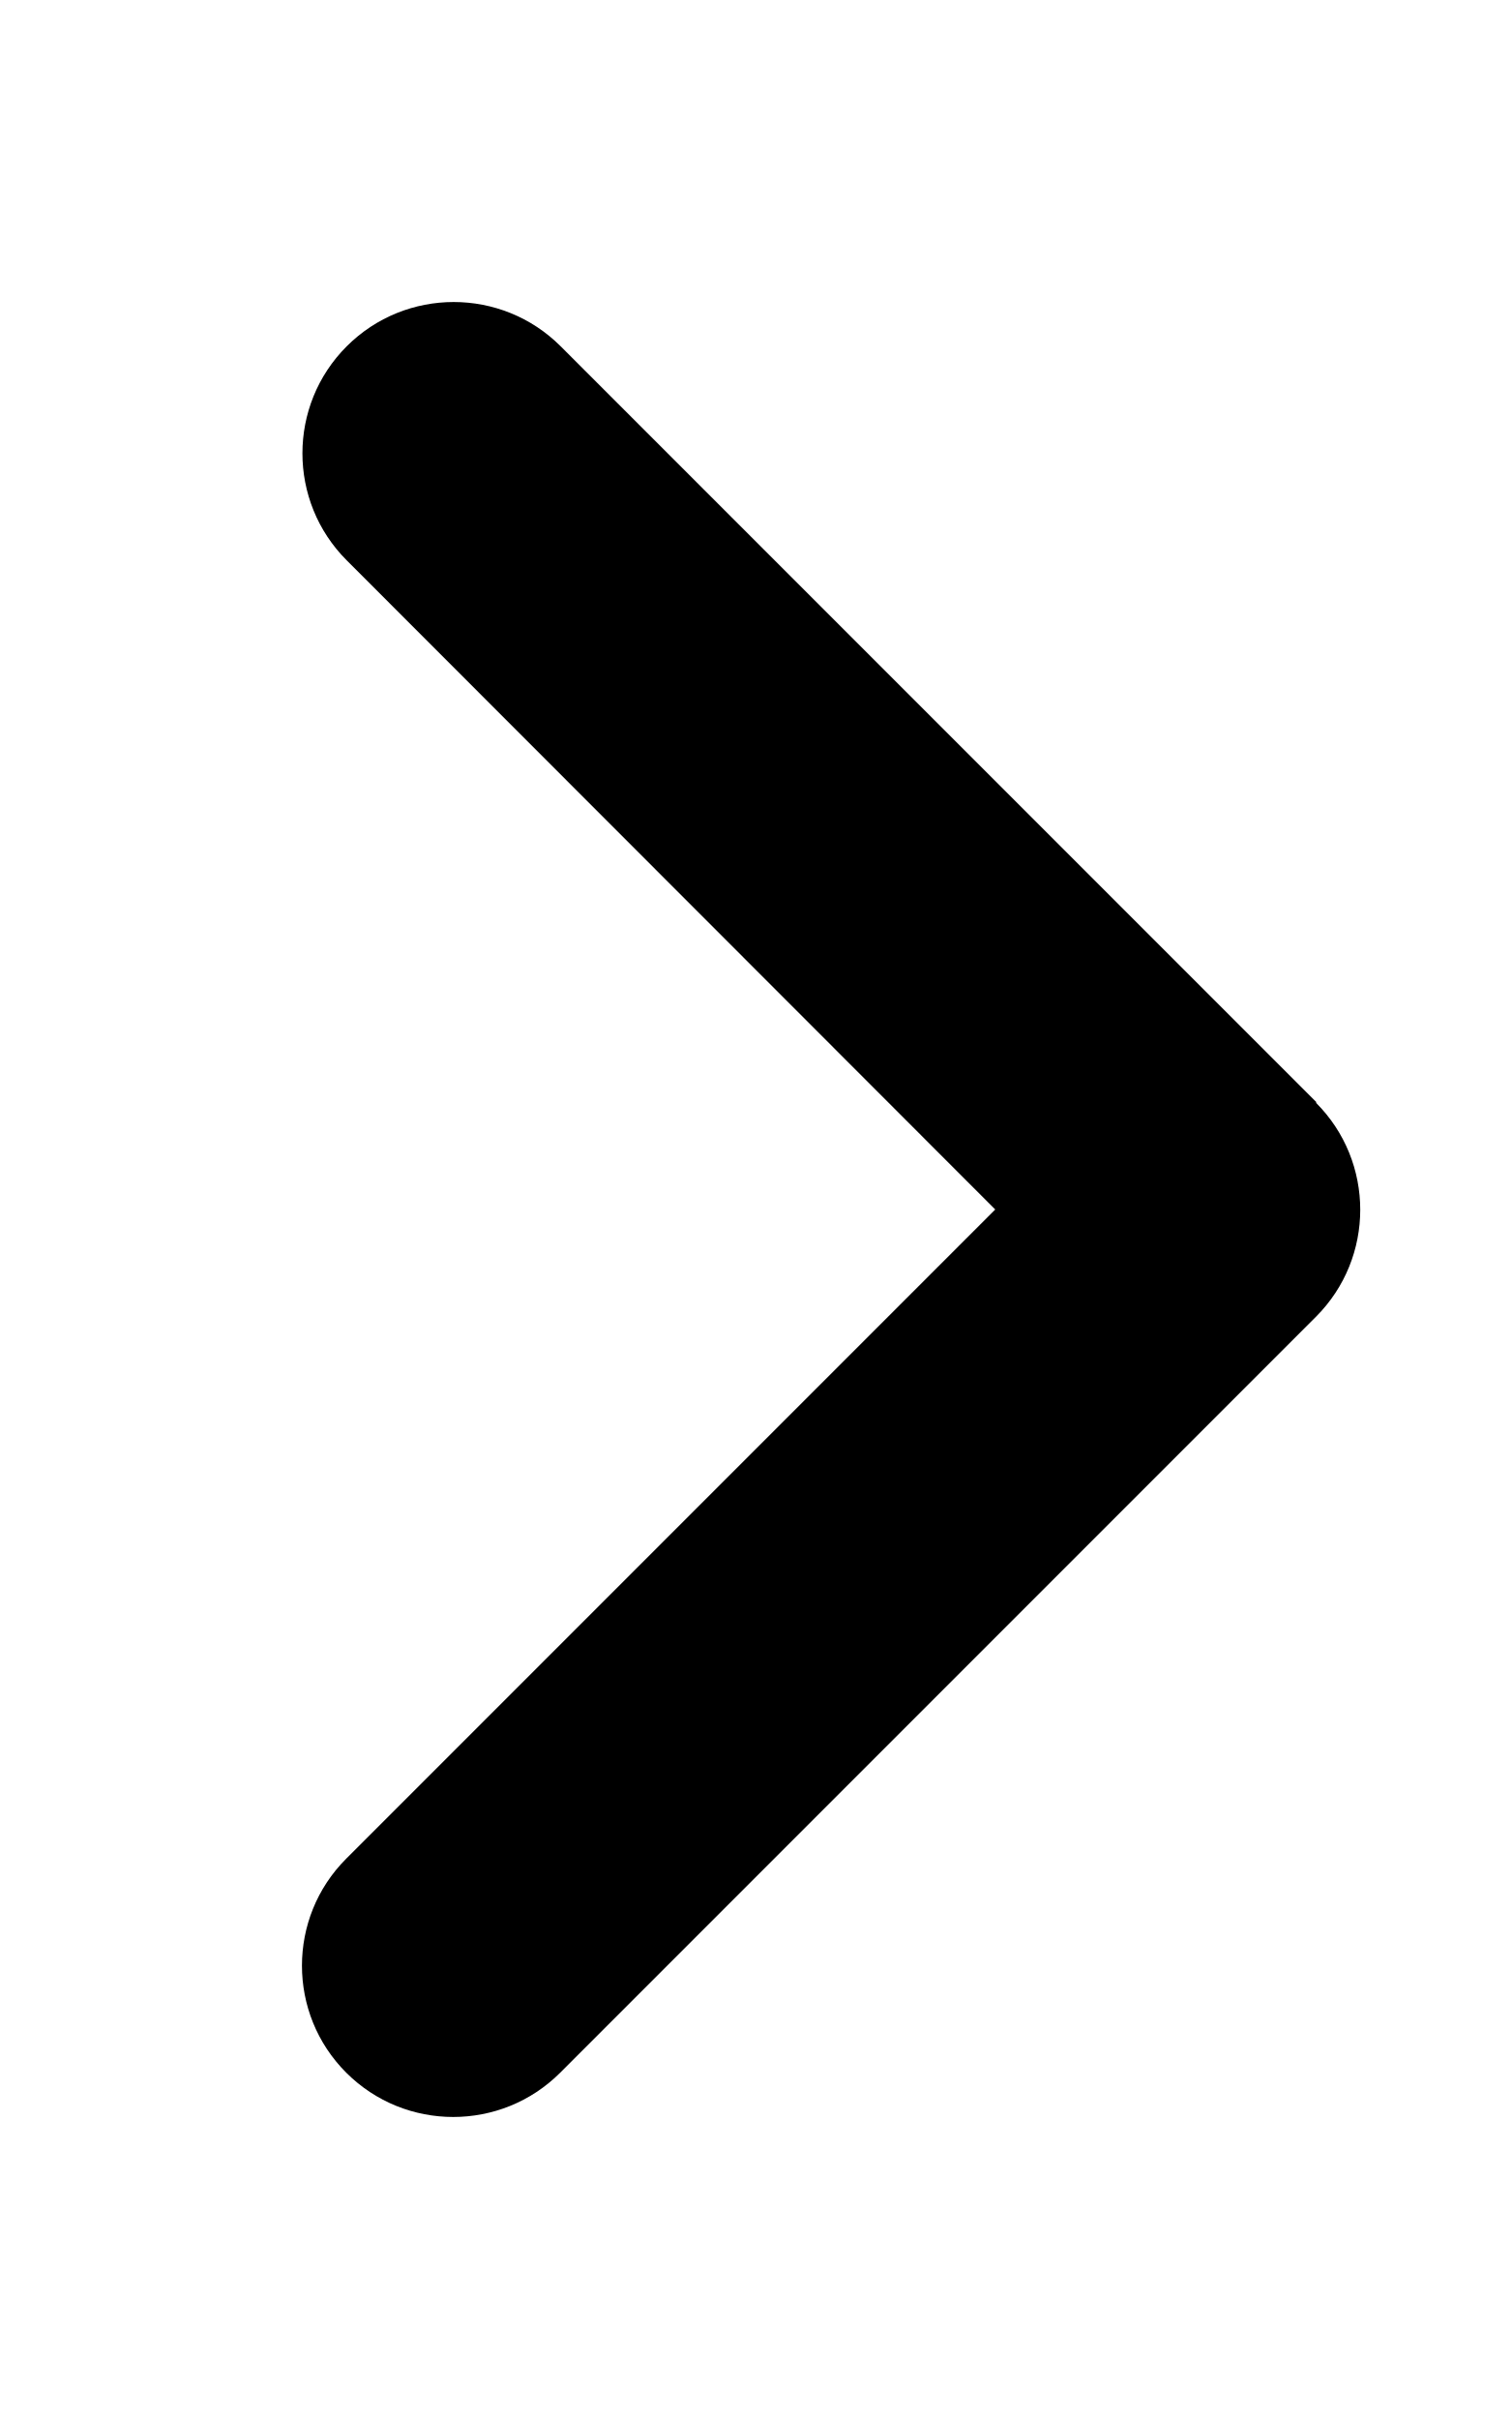
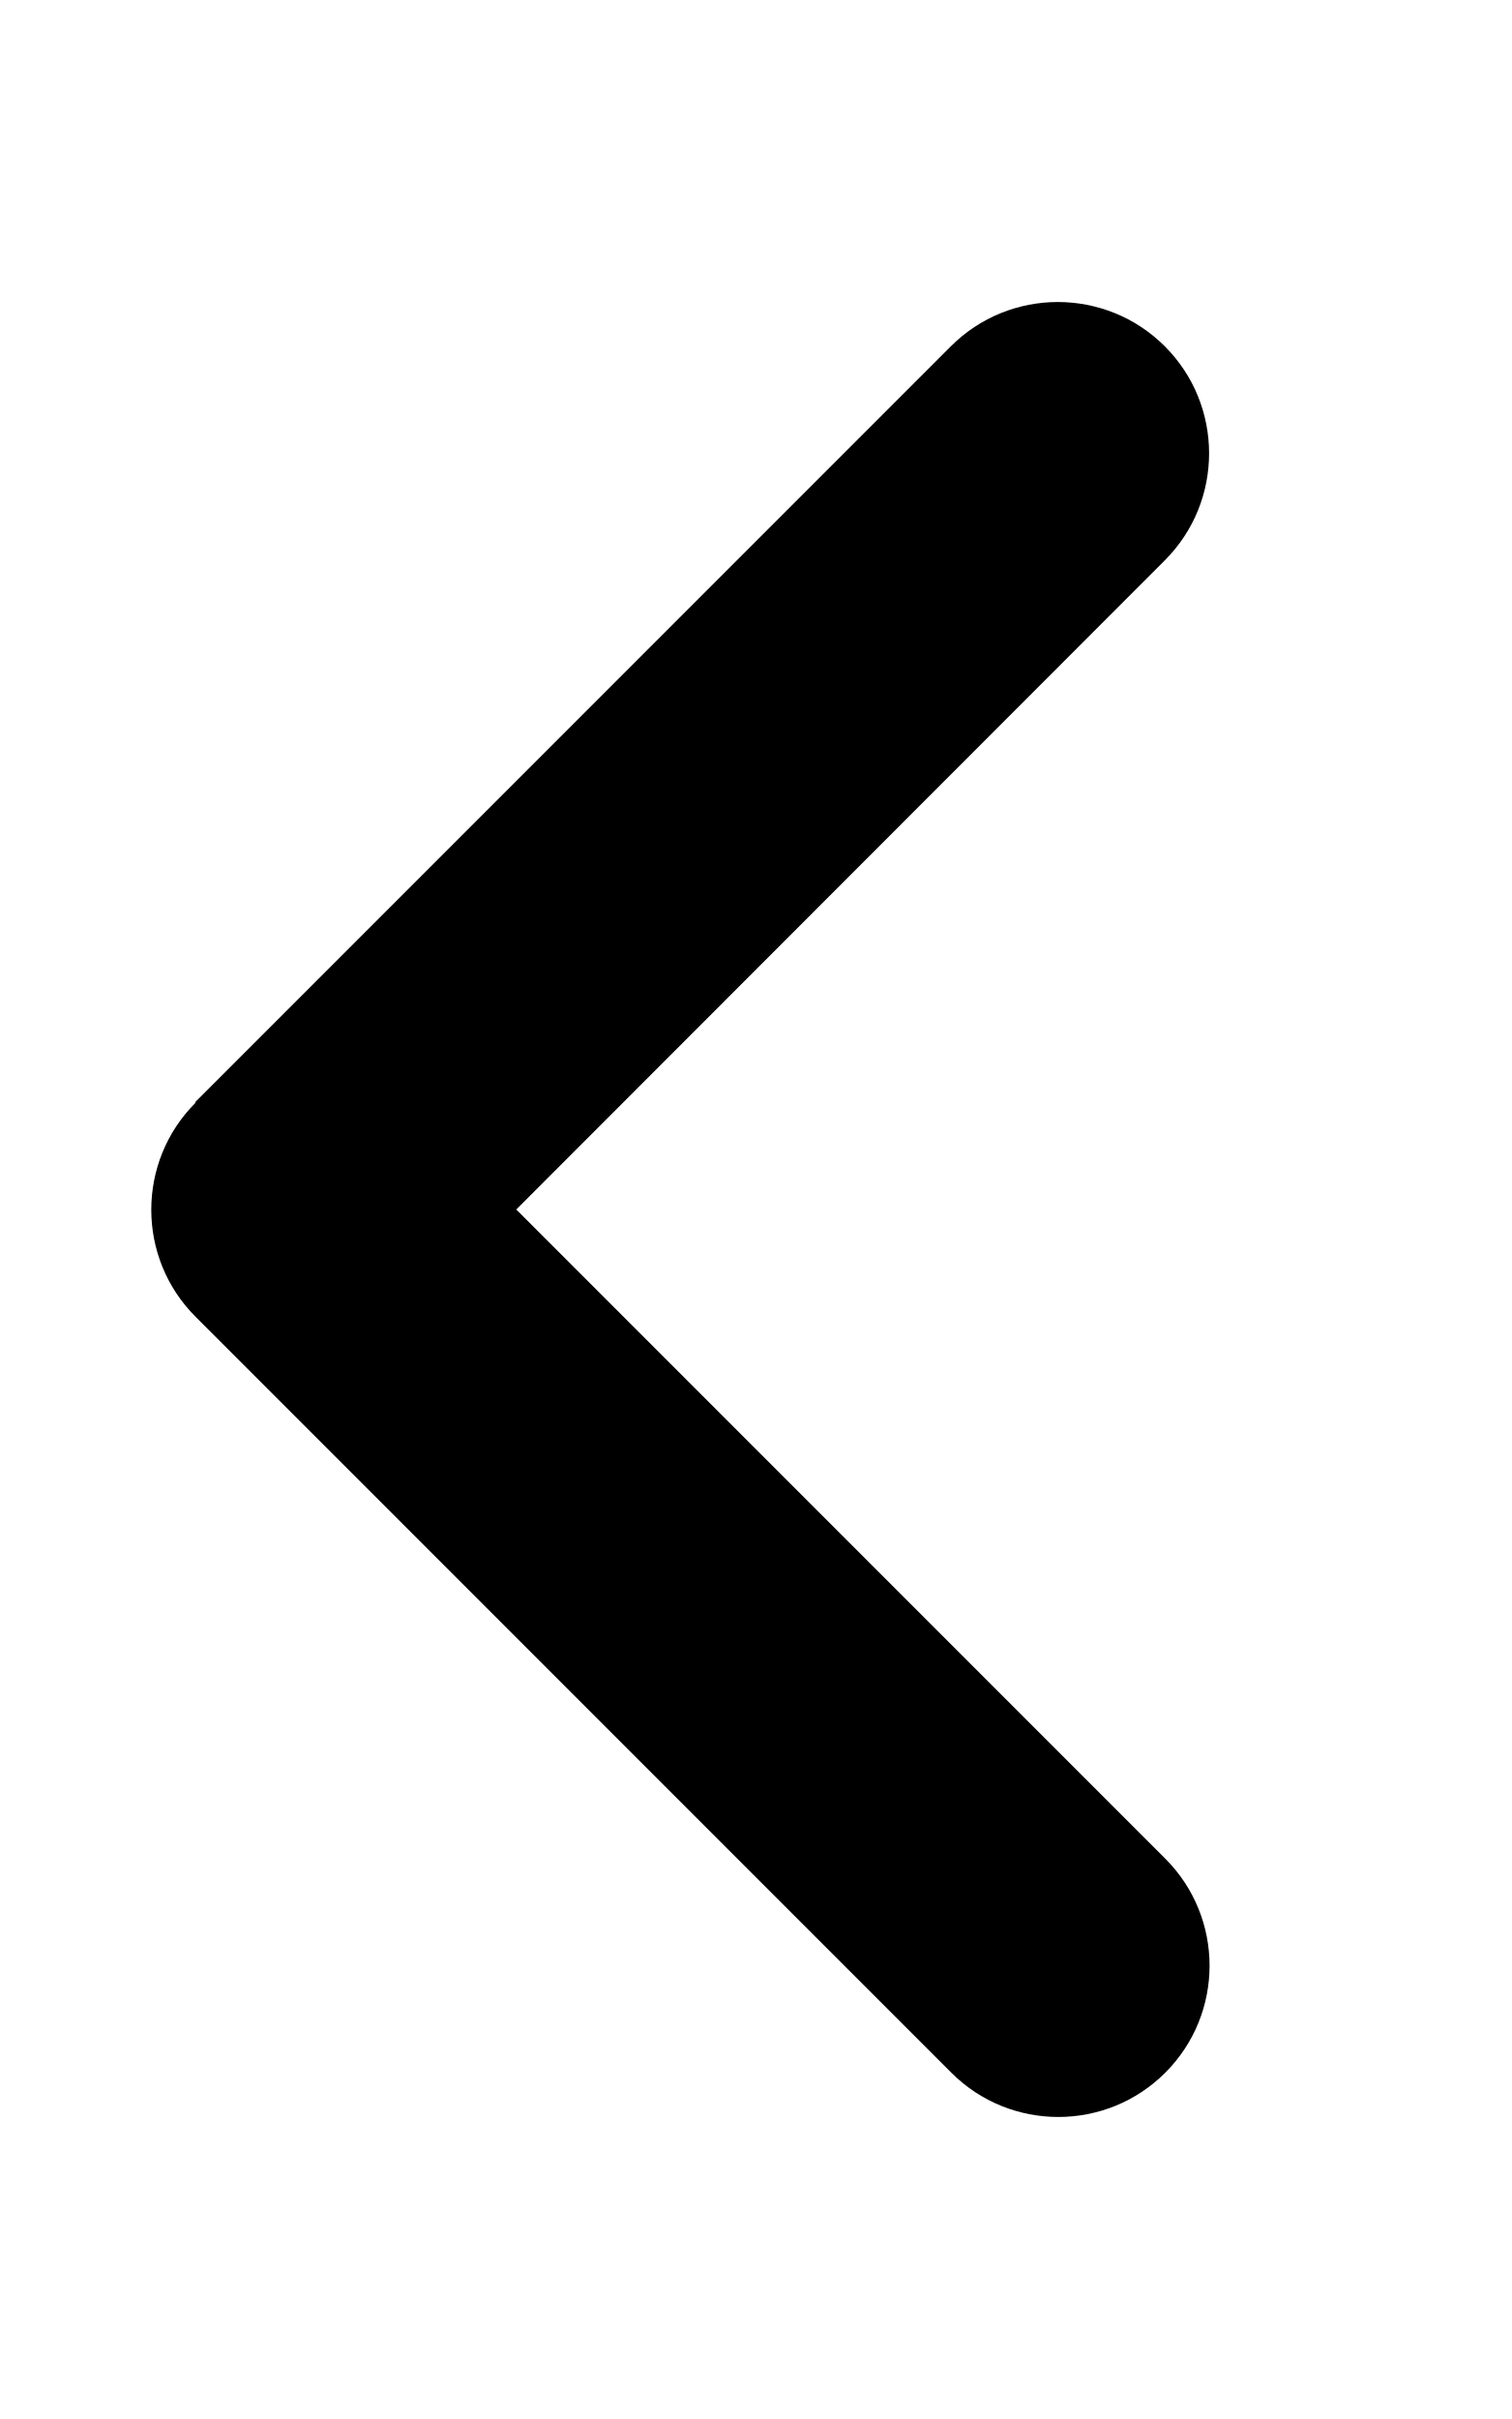
<svg xmlns="http://www.w3.org/2000/svg" height="1em" viewBox="0 0 320 512">
-   <path d="M278.6 233.4c12.5 12.5 12.5 32.8 0 45.3l-160 160c-12.5 12.5-32.8 12.5-45.3 0s-12.5-32.8 0-45.3L210.7 256 73.4 118.6c-12.5-12.5-12.5-32.8 0-45.3s32.8-12.5 45.3 0l160 160z" />
+   <path d="M41.4 233.4c-12.5 12.5-12.5 32.8 0 45.3l160 160c12.5 12.5 32.8 12.5 45.3 0s12.5-32.8 0-45.3L109.3 256 246.6 118.6c12.5-12.5 12.5-32.8 0-45.3s-32.8-12.5-45.3 0l-160 160z" />
</svg>
